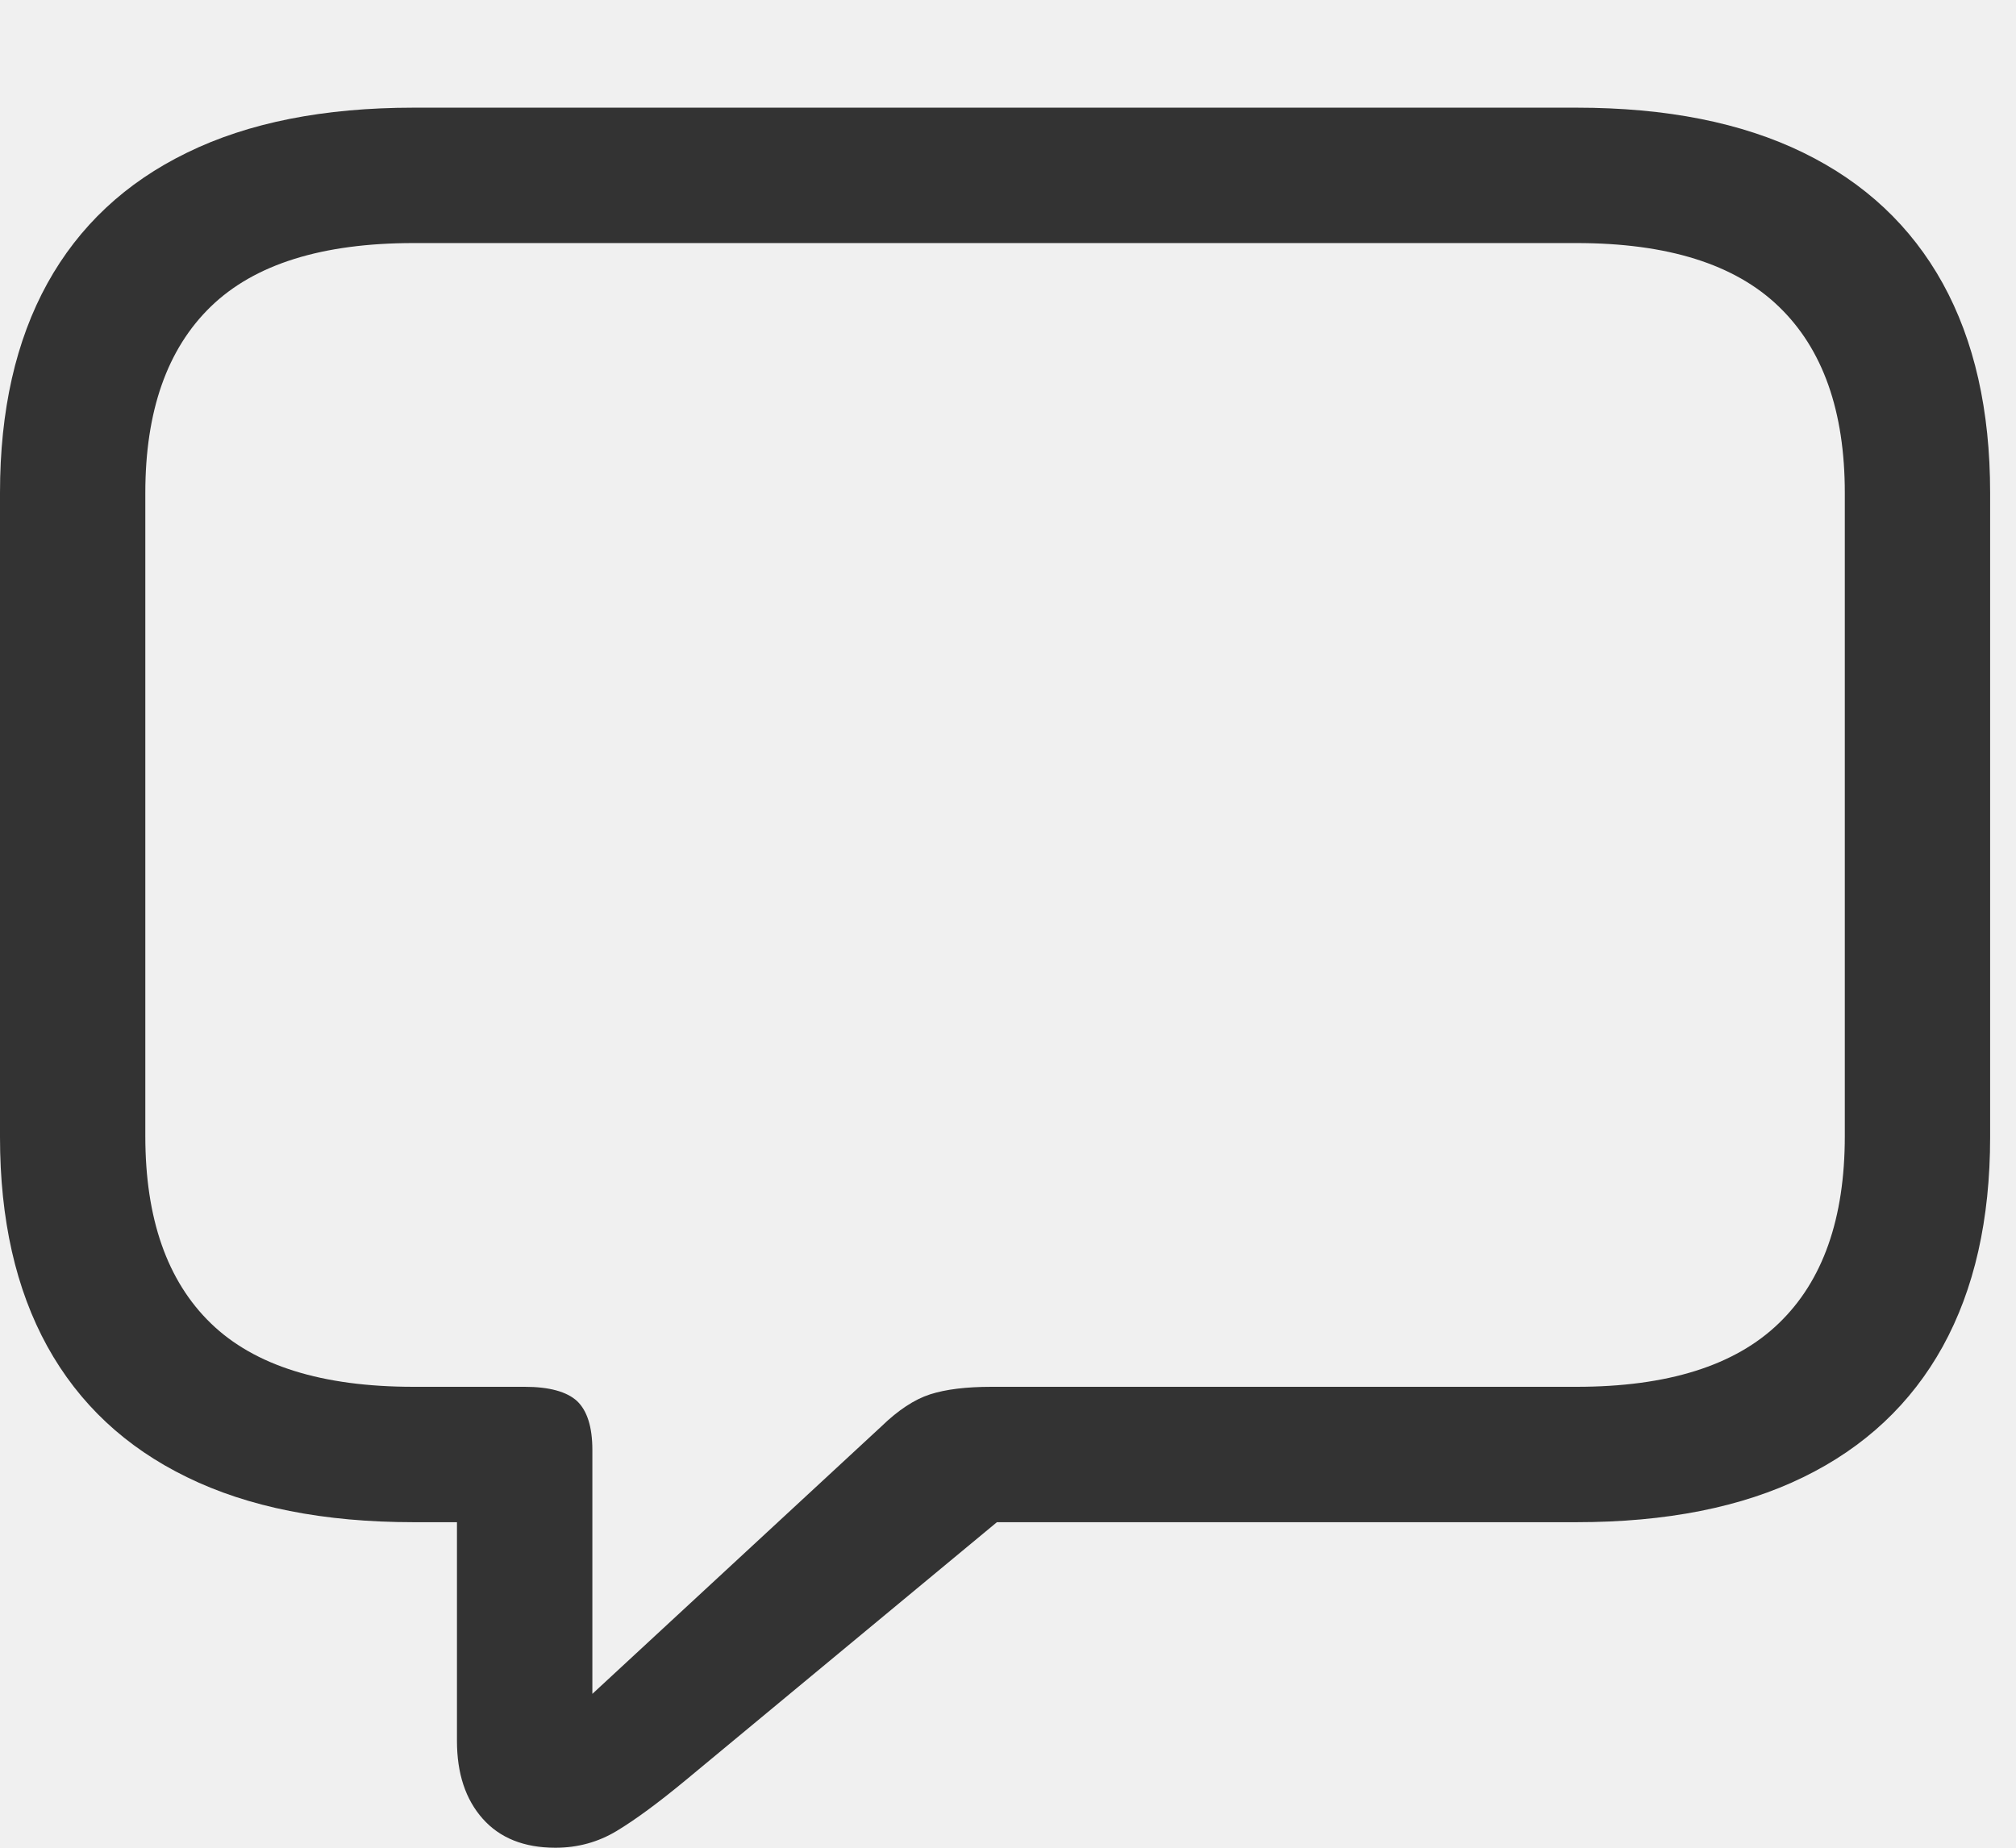
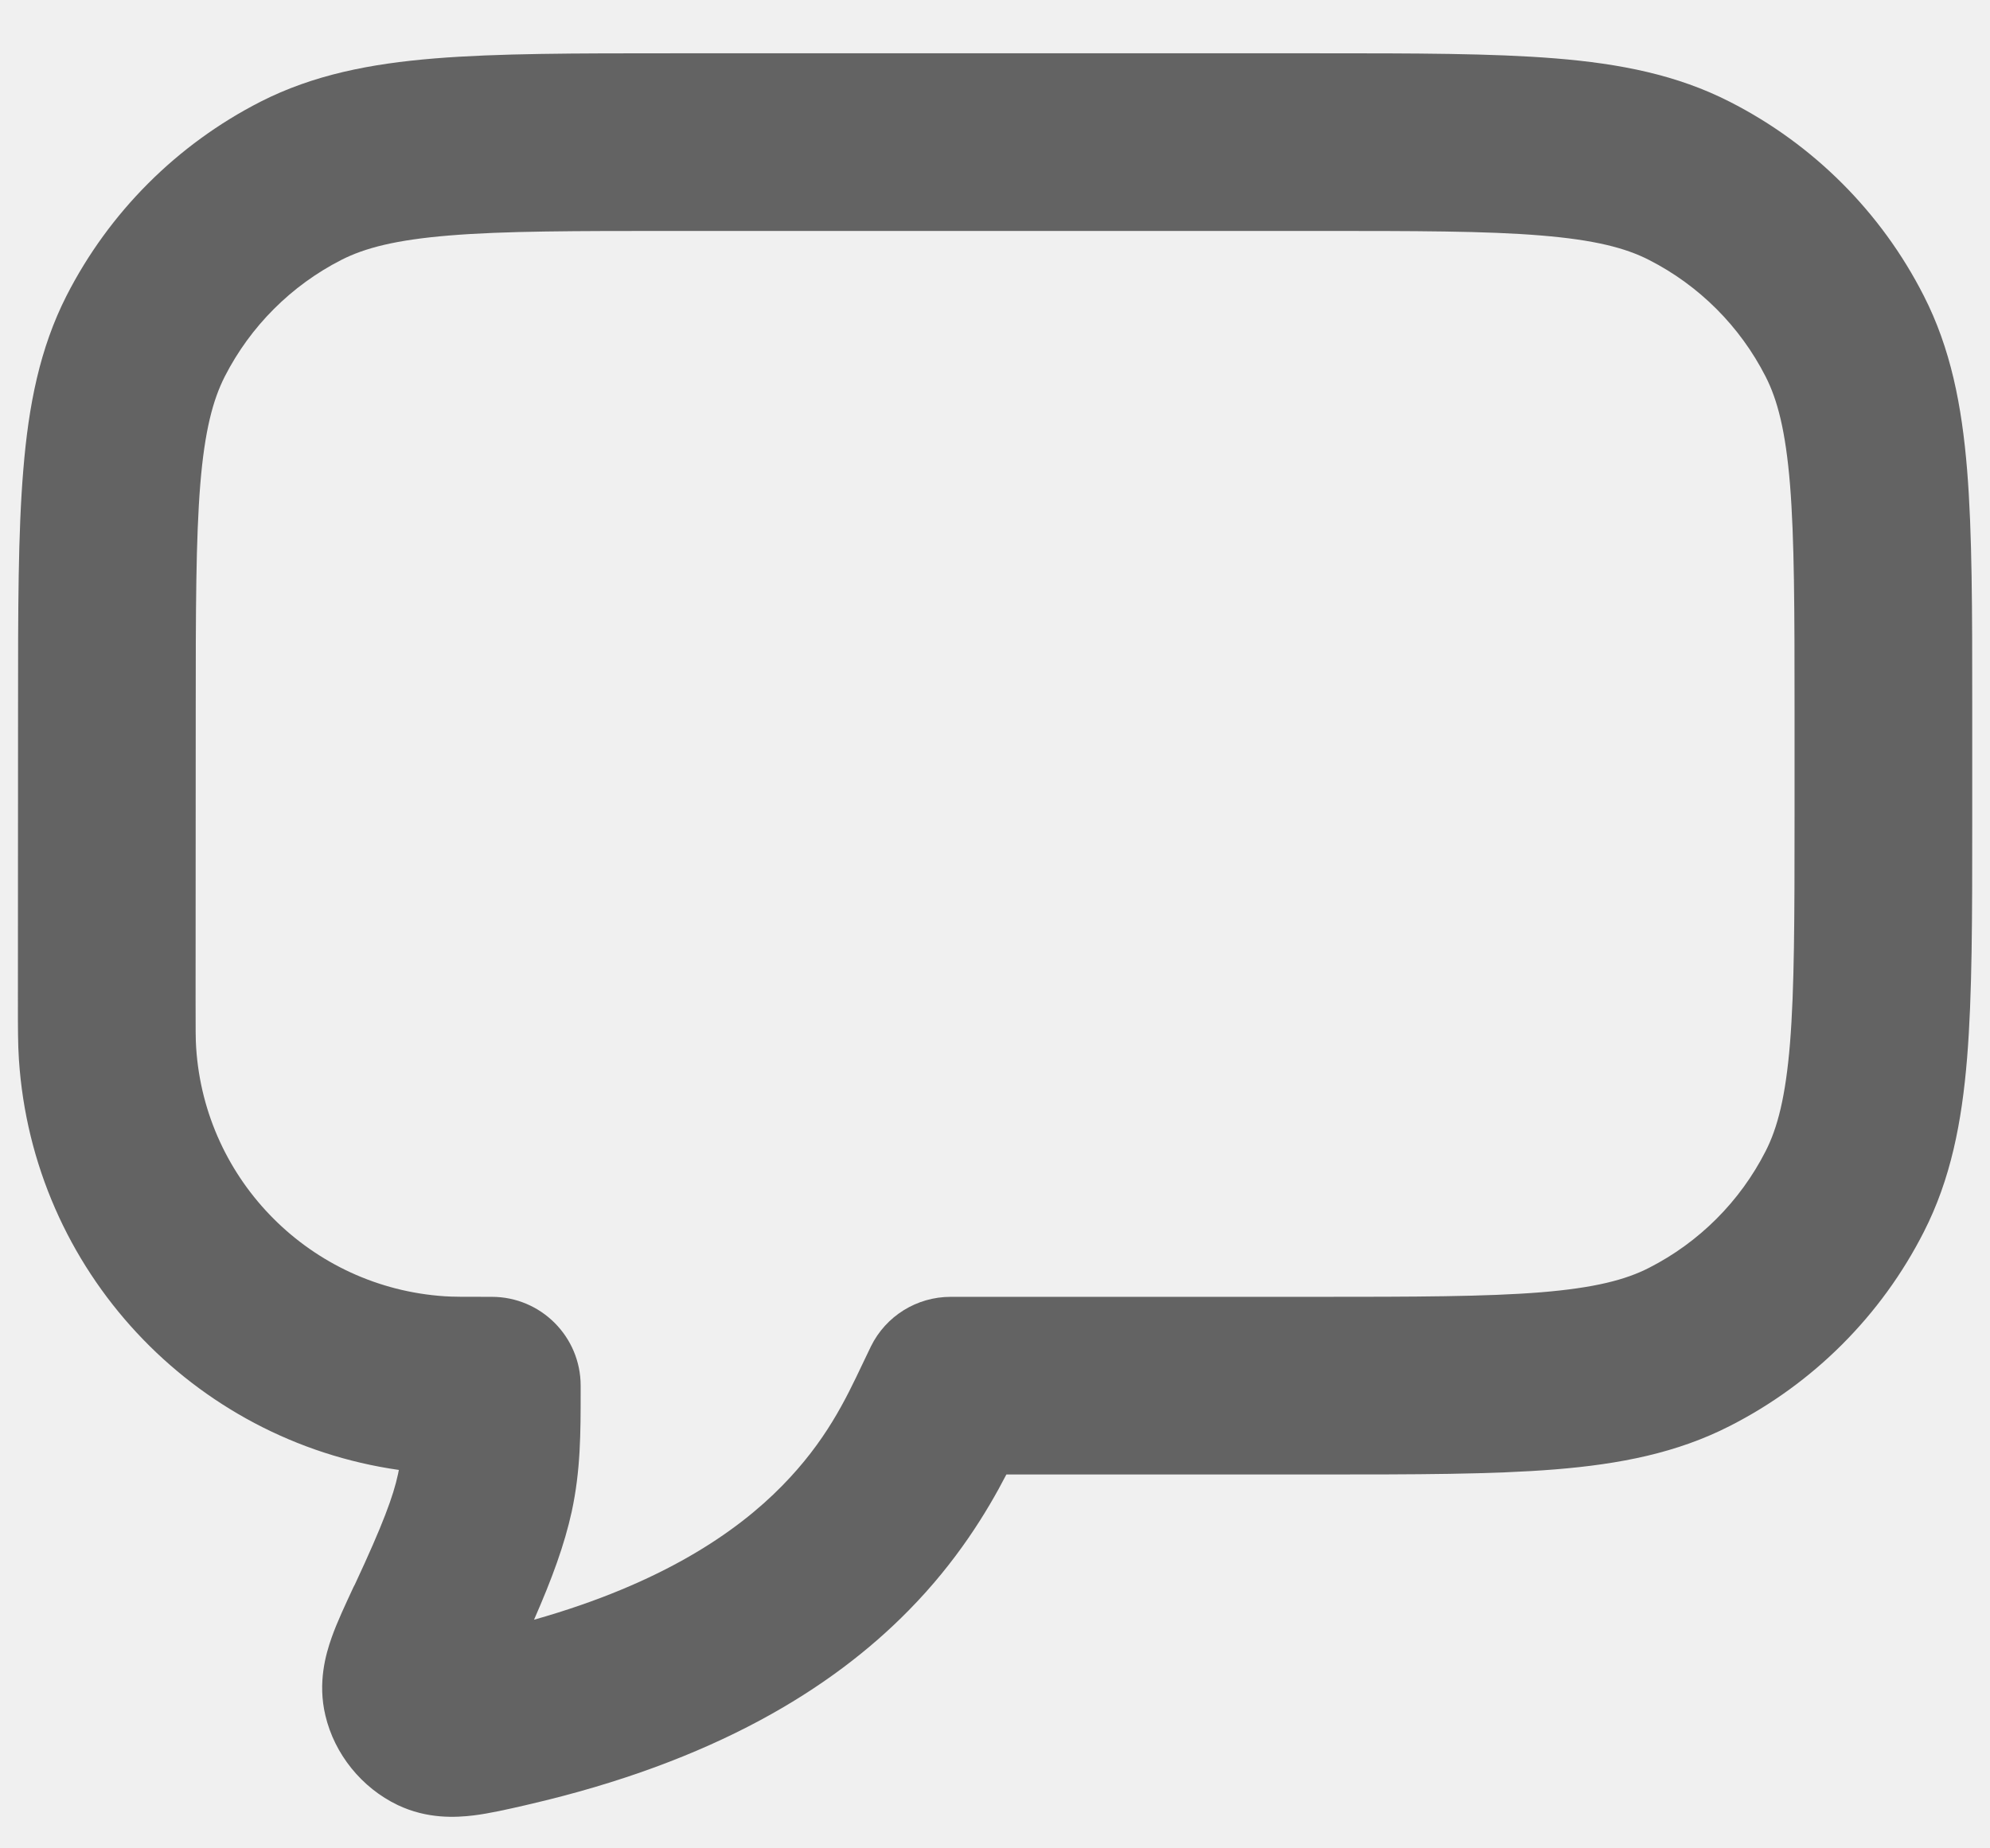
- <svg xmlns="http://www.w3.org/2000/svg" width="12" height="11" viewBox="0 0 12 11" fill="none">
-   <g clip-path="url(#clip0_248_10704)">
-     <path d="M3.306 11C3.438 11 3.56 10.967 3.671 10.9C3.782 10.833 3.918 10.733 4.08 10.599L5.934 9.062H9.384C9.918 9.062 10.368 8.973 10.734 8.794C11.099 8.616 11.376 8.356 11.564 8.016C11.752 7.675 11.846 7.26 11.846 6.769V2.934C11.846 2.443 11.752 2.028 11.564 1.687C11.376 1.347 11.099 1.087 10.734 0.909C10.368 0.73 9.918 0.641 9.384 0.641H2.462C1.928 0.641 1.478 0.73 1.113 0.909C0.747 1.087 0.47 1.347 0.282 1.687C0.094 2.028 0 2.443 0 2.934V6.769C0 7.26 0.094 7.675 0.282 8.016C0.47 8.356 0.747 8.616 1.113 8.794C1.478 8.973 1.928 9.062 2.462 9.062H2.72V10.364C2.72 10.558 2.771 10.712 2.873 10.827C2.975 10.942 3.119 11 3.306 11ZM3.526 10.084V8.632C3.526 8.495 3.495 8.398 3.435 8.341C3.374 8.285 3.27 8.256 3.123 8.256H2.462C1.917 8.256 1.515 8.13 1.255 7.878C0.995 7.626 0.865 7.255 0.865 6.764V2.934C0.865 2.447 0.995 2.077 1.255 1.825C1.515 1.573 1.917 1.447 2.462 1.447H9.384C9.926 1.447 10.327 1.573 10.588 1.825C10.85 2.077 10.981 2.447 10.981 2.934V6.764C10.981 7.255 10.85 7.626 10.588 7.878C10.327 8.13 9.926 8.256 9.384 8.256H5.902C5.751 8.256 5.629 8.271 5.536 8.301C5.443 8.331 5.346 8.395 5.246 8.492L3.526 10.084Z" fill="#333333" />
-   </g>
-   <defs>
-     <clipPath id="clip0_248_10704">
-       <rect width="11.846" height="11" fill="white" />
-     </clipPath>
-   </defs>
+ <svg xmlns="http://www.w3.org/2000/svg" width="14" height="13" viewBox="0 0 14 13" fill="none">
+   <path fill-rule="evenodd" clip-rule="evenodd" d="M9.277 0.375H4.725C4.048 0.375 3.502 0.375 3.059 0.411C2.604 0.448 2.204 0.527 1.834 0.715C1.246 1.015 0.768 1.493 0.468 2.081C0.28 2.451 0.201 2.851 0.164 3.306C0.127 3.748 0.127 4.294 0.127 4.971L0.126 7.064C0.126 7.235 0.126 7.351 0.133 7.454C0.23 8.938 1.355 10.136 2.806 10.343C2.804 10.353 2.802 10.363 2.8 10.373C2.767 10.527 2.694 10.726 2.497 11.148C2.494 11.154 2.49 11.161 2.487 11.167C2.432 11.286 2.372 11.412 2.333 11.523C2.292 11.639 2.234 11.839 2.289 12.07C2.353 12.343 2.545 12.58 2.798 12.701C3.006 12.8 3.206 12.789 3.331 12.774C3.445 12.76 3.575 12.73 3.693 12.703C3.7 12.701 3.707 12.7 3.714 12.698C5.022 12.396 5.852 11.882 6.392 11.332C6.731 10.988 6.944 10.638 7.08 10.375H9.277C9.954 10.375 10.5 10.375 10.943 10.339C11.398 10.302 11.799 10.223 12.169 10.034C12.757 9.735 13.235 9.257 13.534 8.669C13.723 8.299 13.802 7.898 13.839 7.443C13.875 7 13.875 6.454 13.875 5.777V4.973C13.875 4.296 13.875 3.75 13.839 3.307C13.802 2.852 13.723 2.451 13.534 2.081C13.235 1.493 12.757 1.015 12.169 0.716C11.799 0.527 11.398 0.448 10.943 0.411C10.5 0.375 9.954 0.375 9.277 0.375ZM4.085 9.75C4.085 9.405 3.805 9.125 3.46 9.125C3.256 9.125 3.184 9.125 3.128 9.121C2.189 9.059 1.441 8.311 1.38 7.372C1.376 7.316 1.376 7.244 1.376 7.04L1.377 4.999C1.377 4.289 1.378 3.794 1.409 3.408C1.44 3.03 1.498 2.813 1.582 2.648C1.762 2.296 2.049 2.009 2.401 1.829C2.566 1.745 2.783 1.688 3.161 1.657C3.547 1.625 4.042 1.625 4.752 1.625H9.25C9.96 1.625 10.456 1.625 10.841 1.657C11.219 1.688 11.437 1.745 11.601 1.829C11.954 2.009 12.241 2.296 12.421 2.649C12.505 2.813 12.562 3.031 12.593 3.409C12.624 3.794 12.625 4.29 12.625 5V5.75C12.625 6.46 12.624 6.956 12.593 7.341C12.562 7.719 12.505 7.937 12.421 8.101C12.241 8.454 11.954 8.741 11.601 8.921C11.437 9.005 11.219 9.062 10.841 9.093C10.456 9.124 9.96 9.125 9.25 9.125H6.688C6.45 9.125 6.232 9.26 6.127 9.474C6.108 9.513 6.089 9.554 6.069 9.595C5.949 9.848 5.81 10.142 5.501 10.456C5.185 10.778 4.662 11.141 3.757 11.397C3.885 11.105 3.971 10.869 4.022 10.637C4.085 10.345 4.085 10.083 4.085 9.79C4.085 9.777 4.085 9.763 4.085 9.75Z" fill="#636363" />
</svg>
